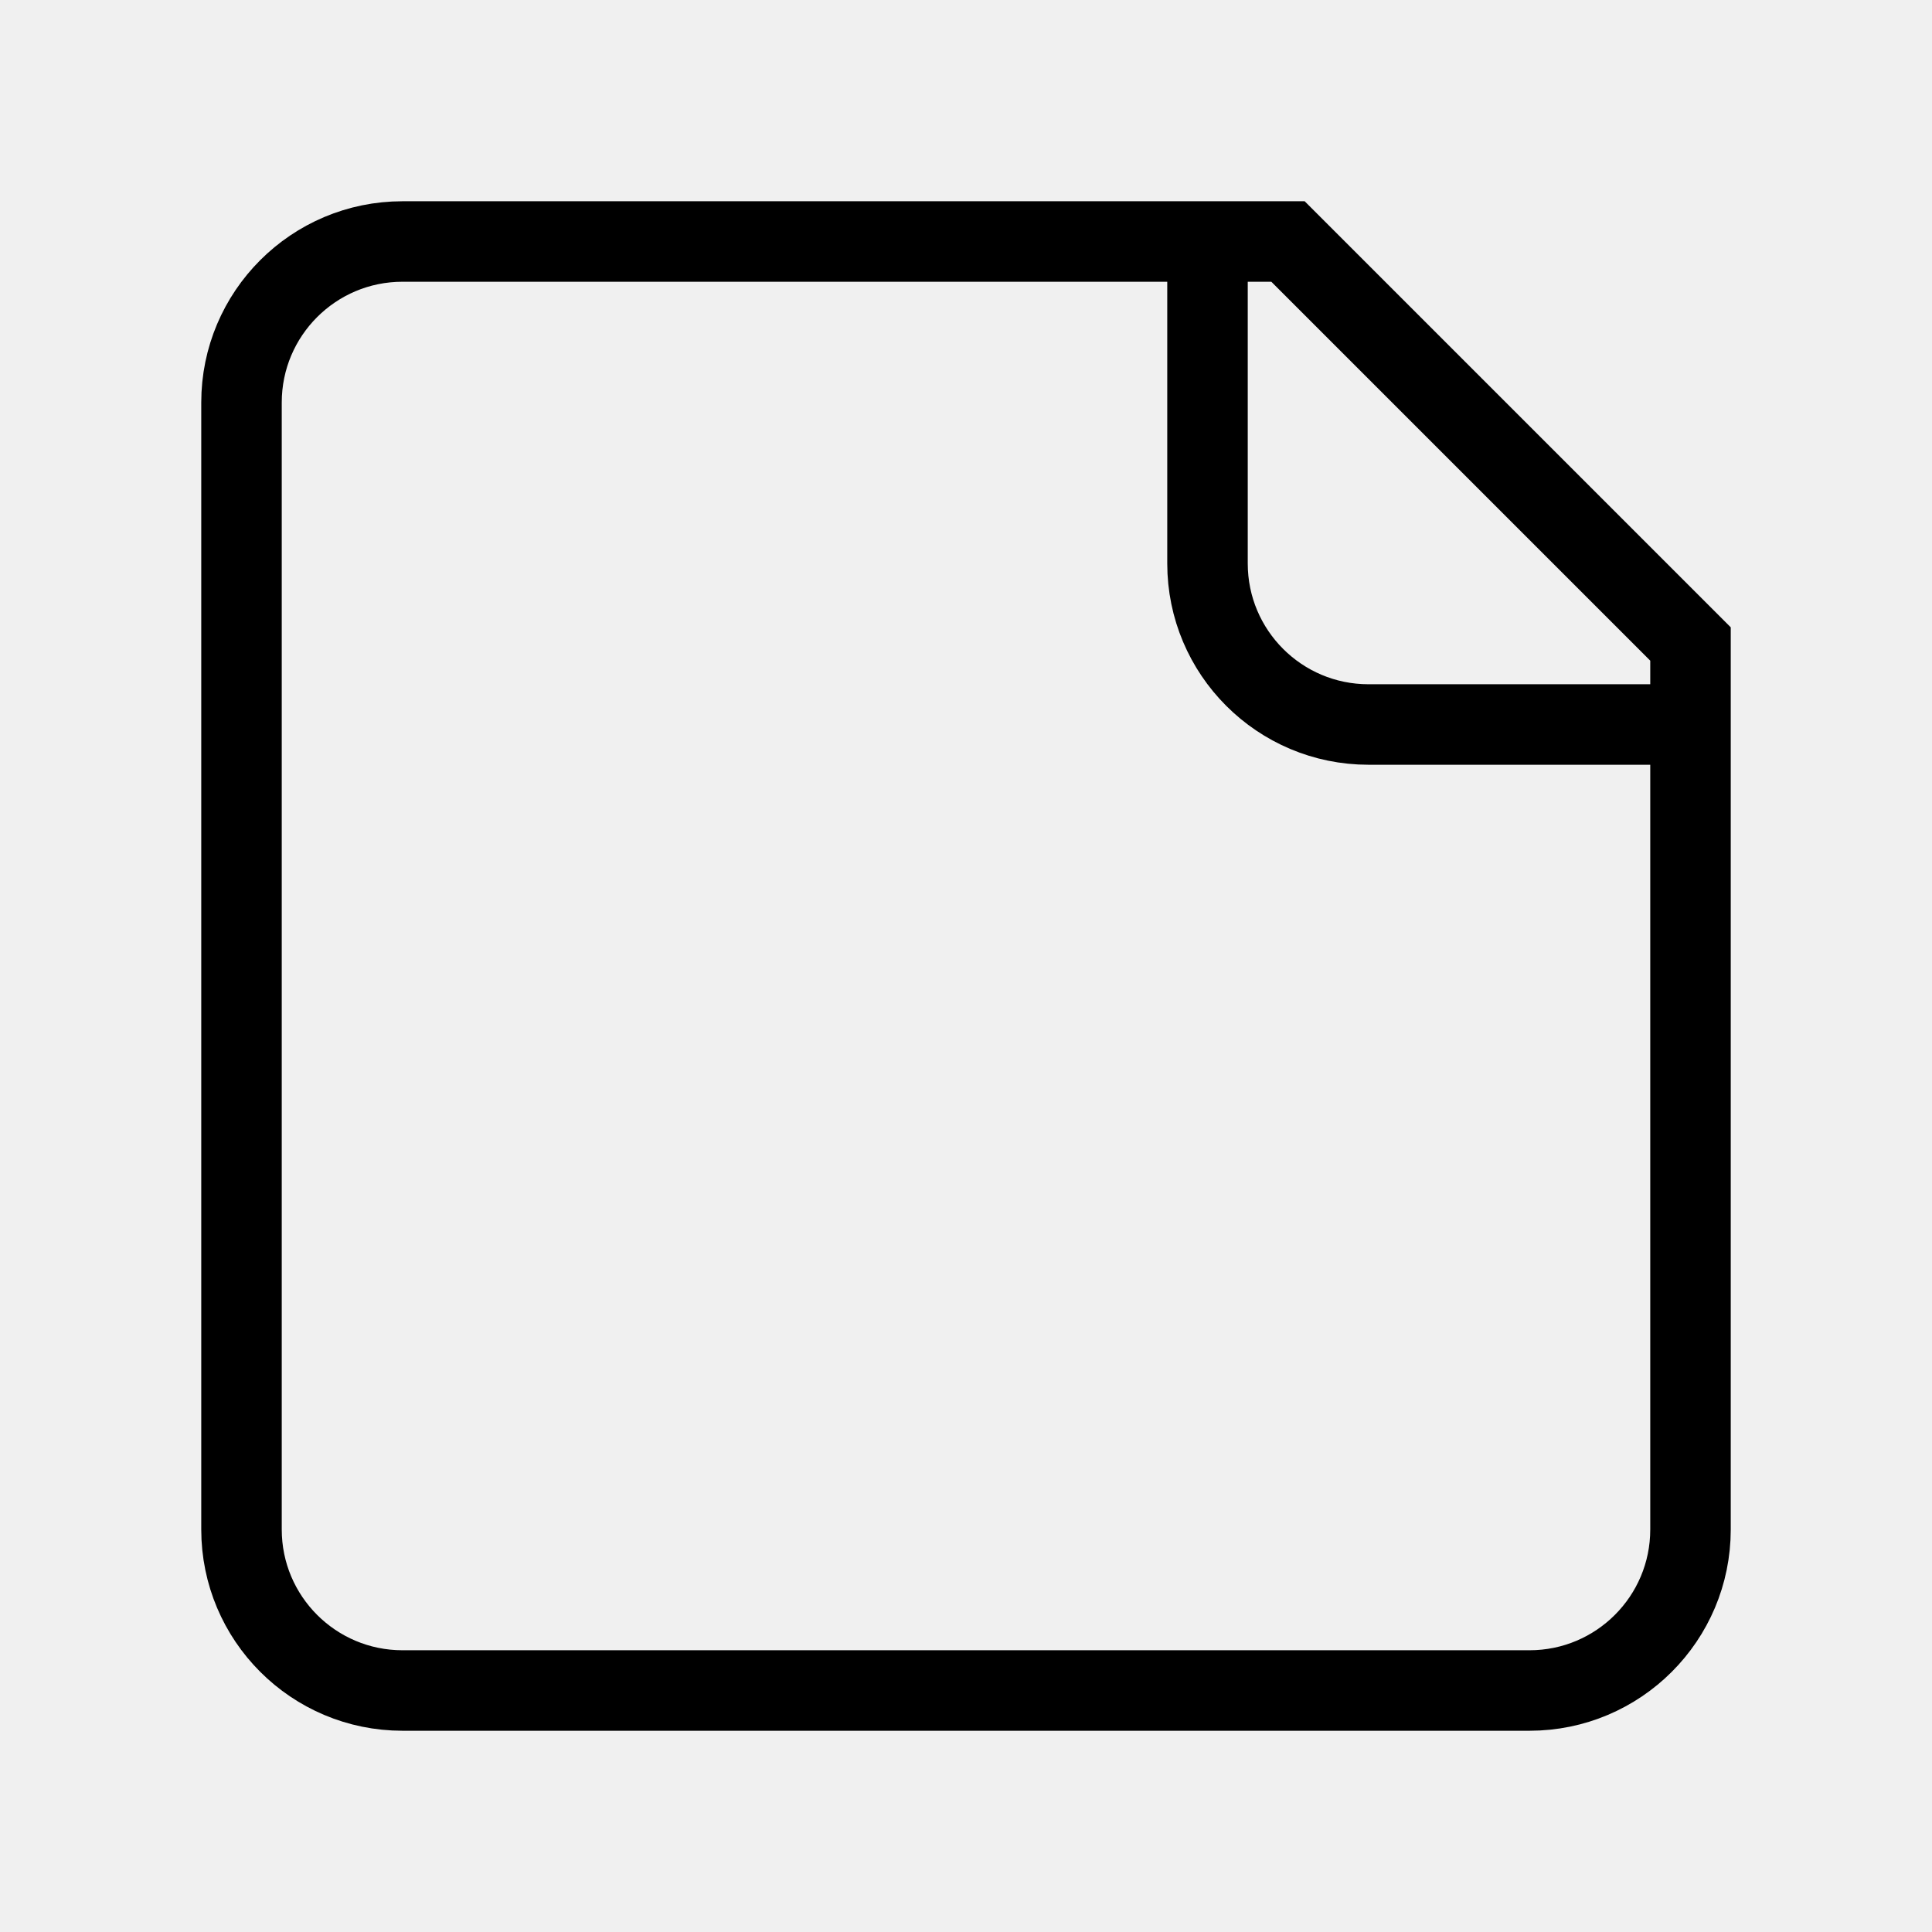
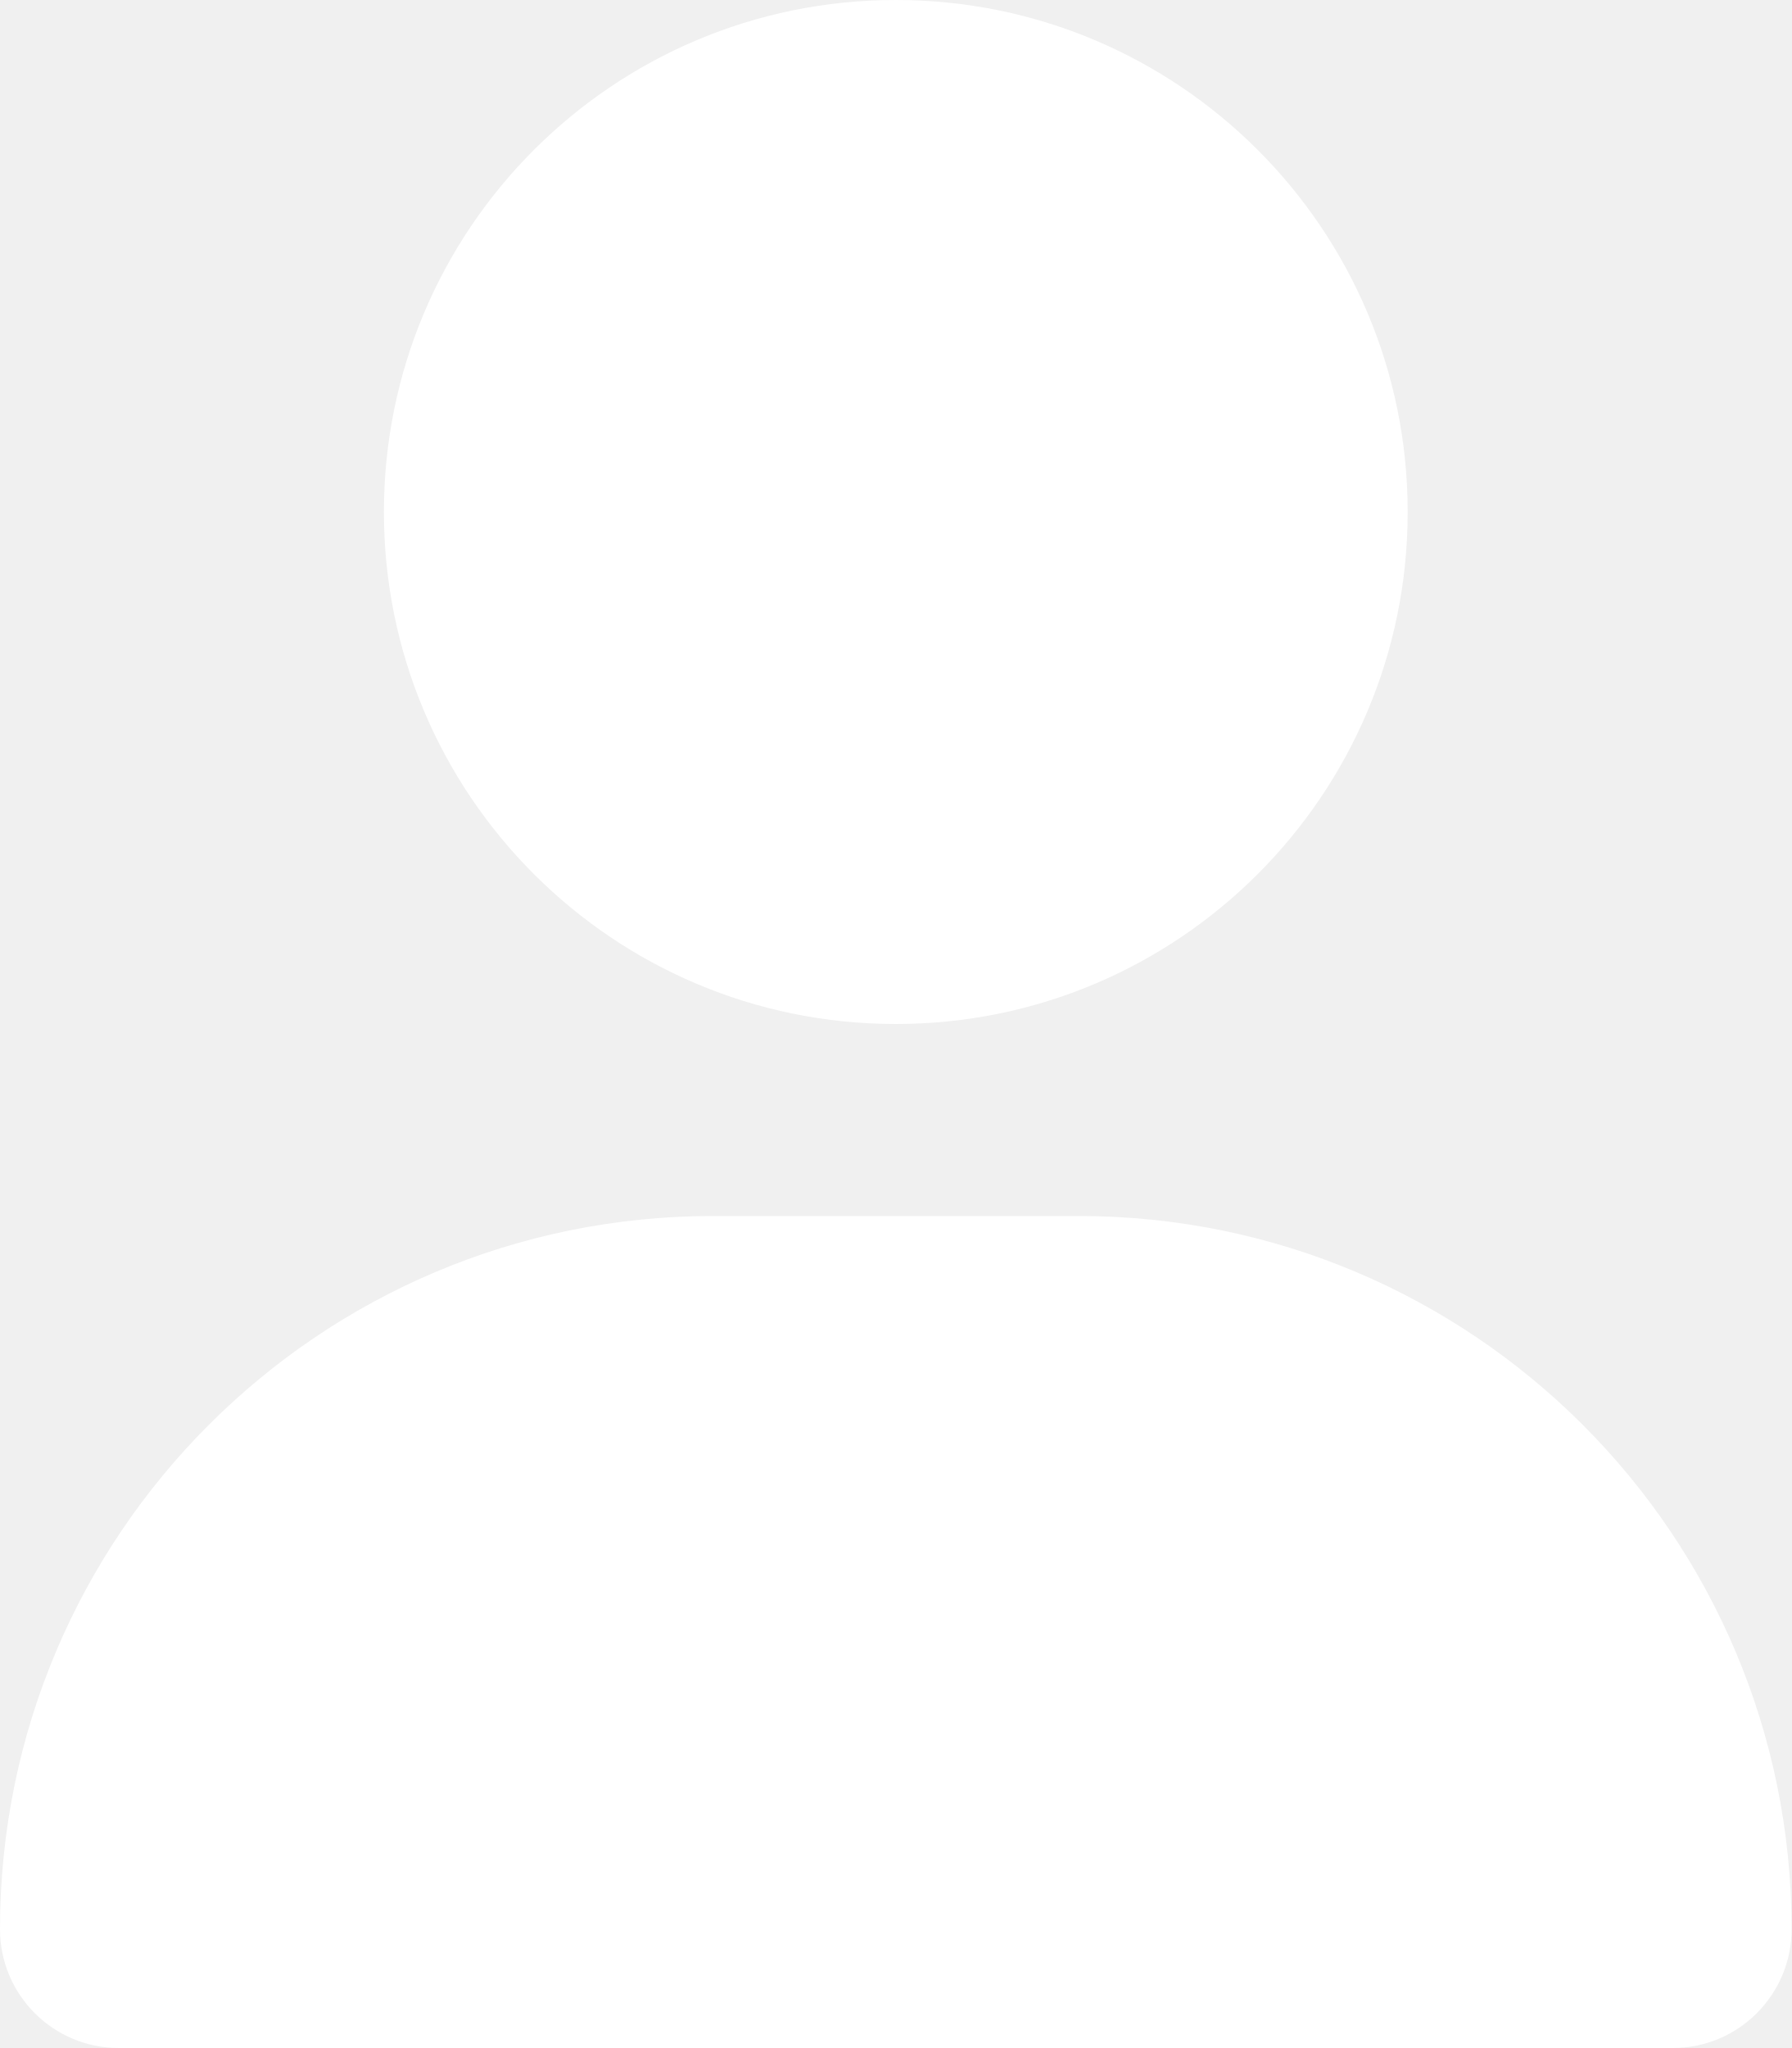
- <svg xmlns="http://www.w3.org/2000/svg" width="24" height="24" viewBox="0 0 24 24" fill="none" stroke="currentColor" strokeWidth="2" strokeLinecap="round" strokeLinejoin="round" className="h-6 w-6 sm:h-8 sm:w-8 md:h-10 md:w-10">
-   <path d="M16 3H5a2 2 0 0 0-2 2v14a2 2 0 0 0 2 2h14a2 2 0 0 0 2-2V8Z" />
-   <path d="M15 3v4a2 2 0 0 0 2 2h4" />
+ <svg xmlns="http://www.w3.org/2000/svg" viewBox="0 0 448 512">
+   <path d="M224 256A128 128 0 1 0 224 0a128 128 0 1 0 0 256zm-45.7 48C79.8 304 0 383.8 0 482.3C0 498.7 13.3 512 29.7 512l388.6 0c16.4 0 29.7-13.3 29.7-29.7C448 383.8 368.2 304 269.7 304l-91.4 0z" fill="#ffffff" />
</svg>
